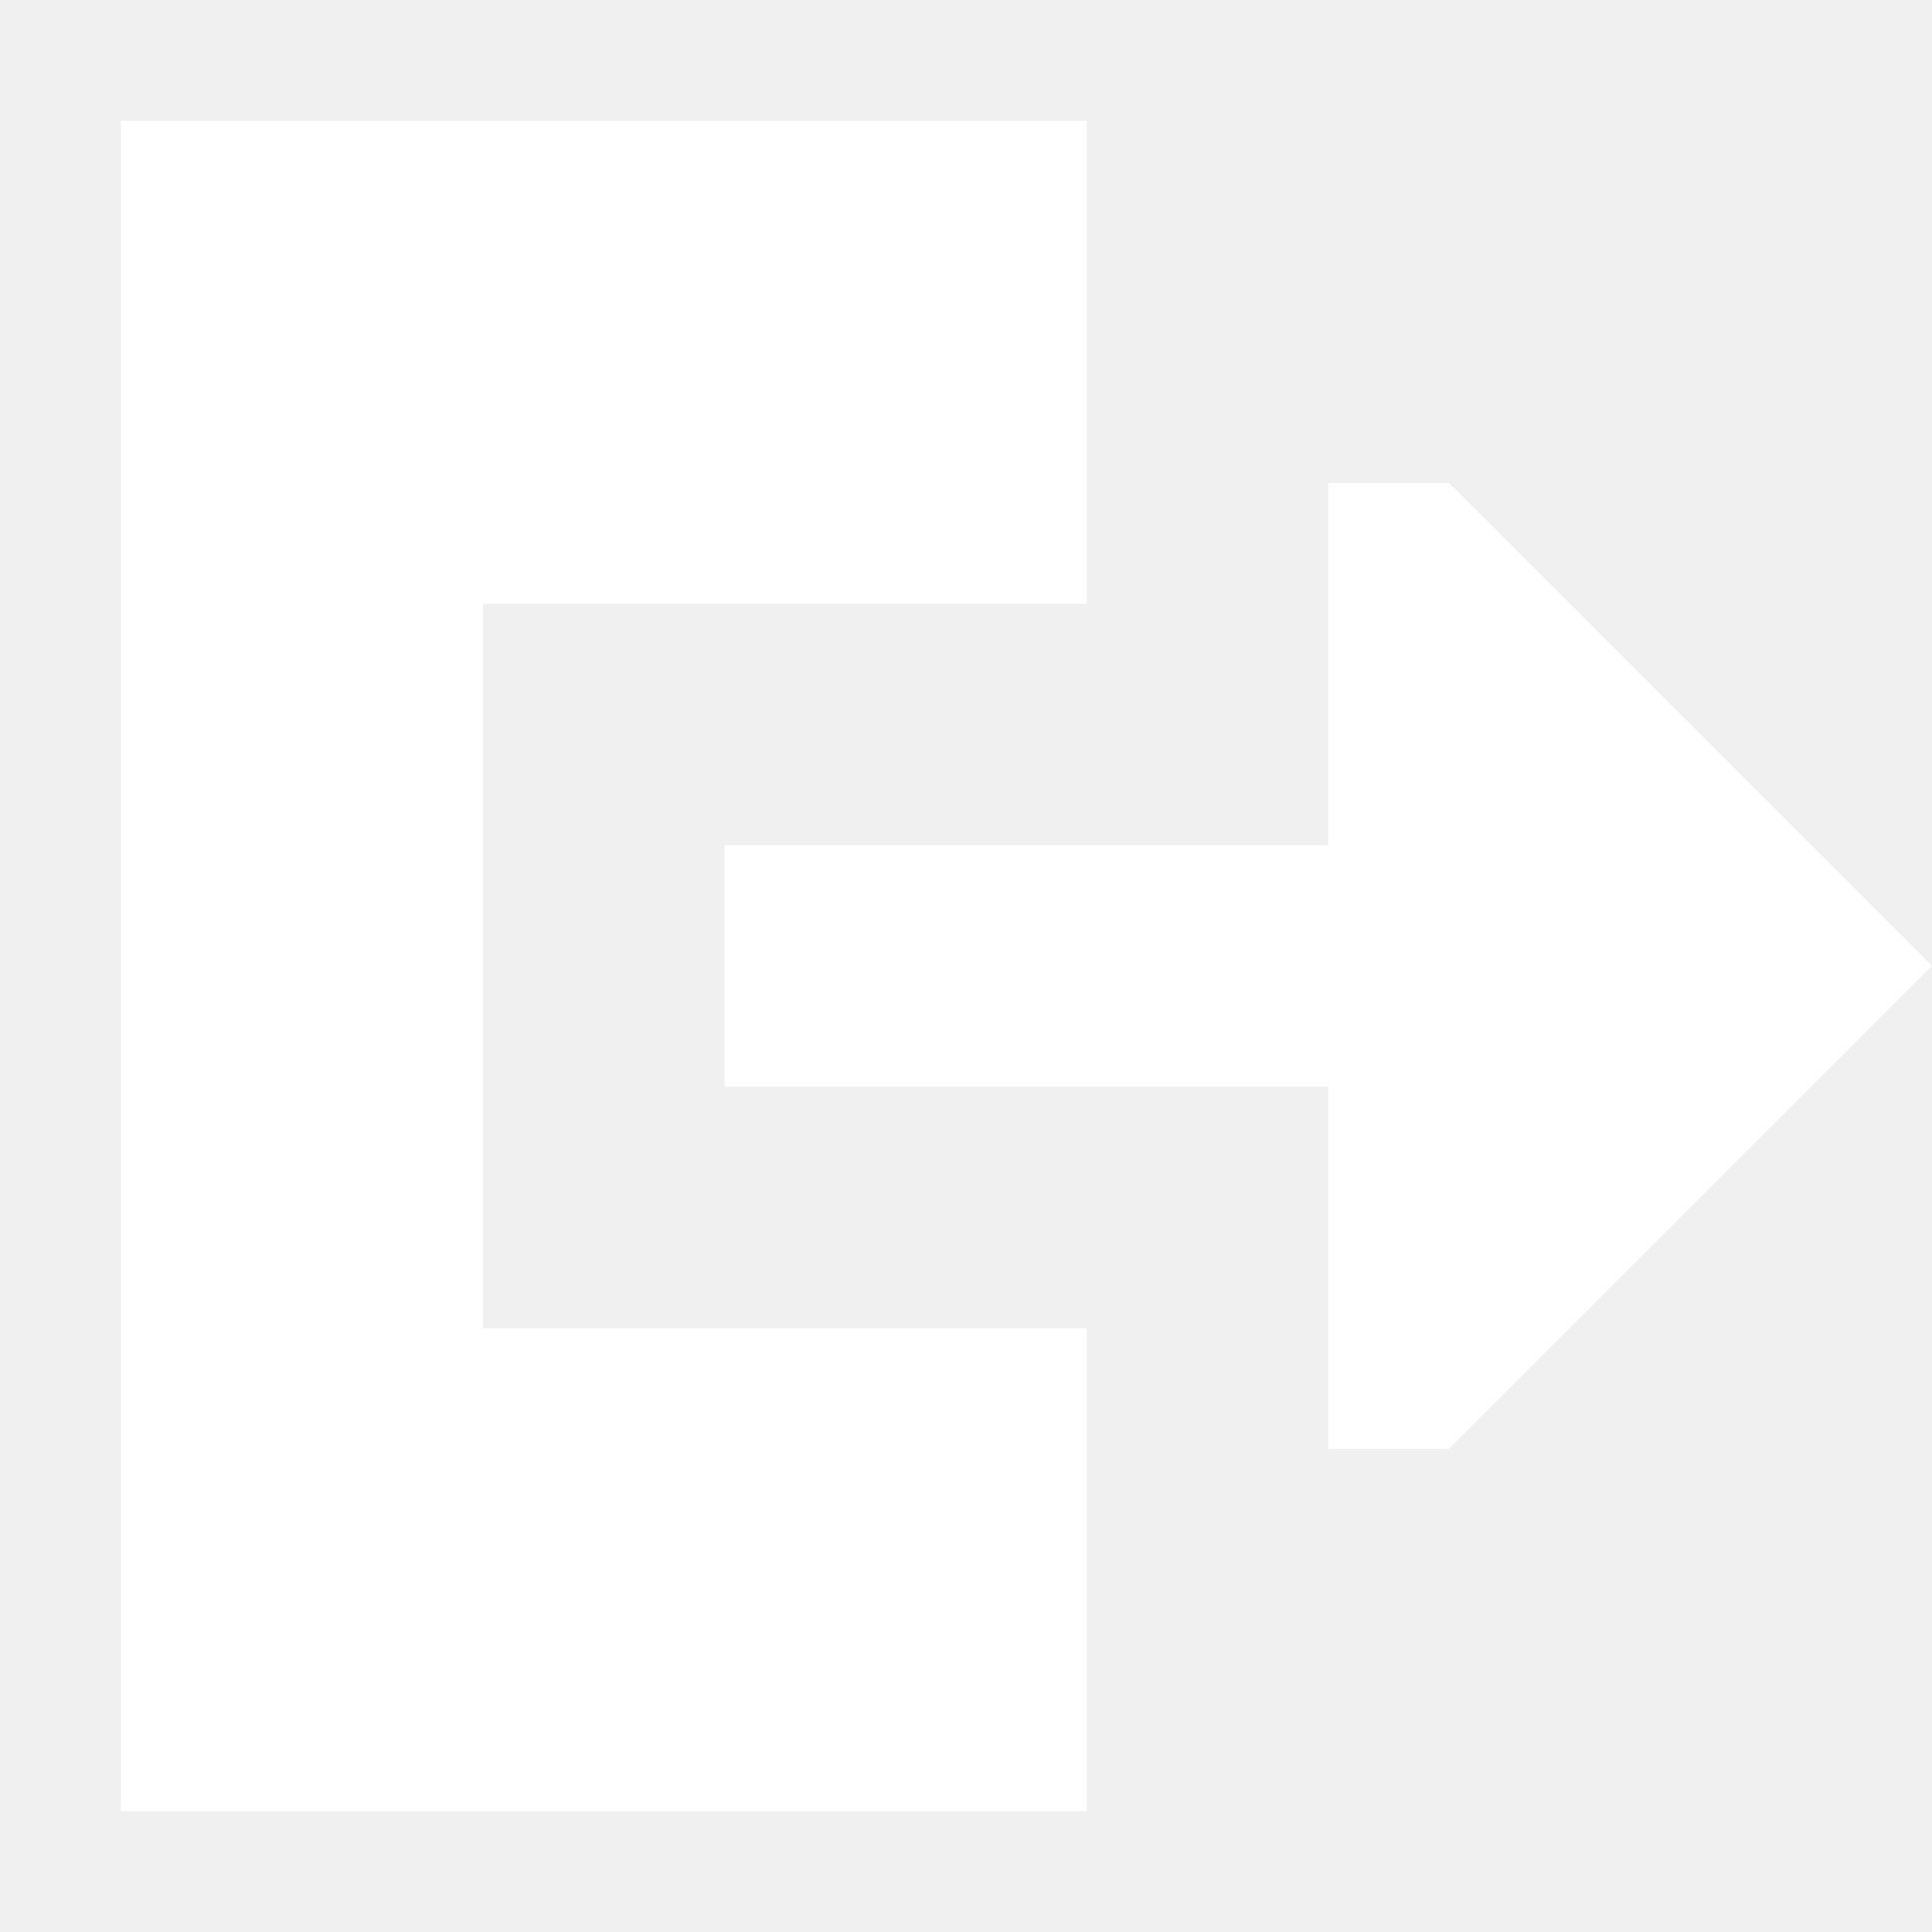
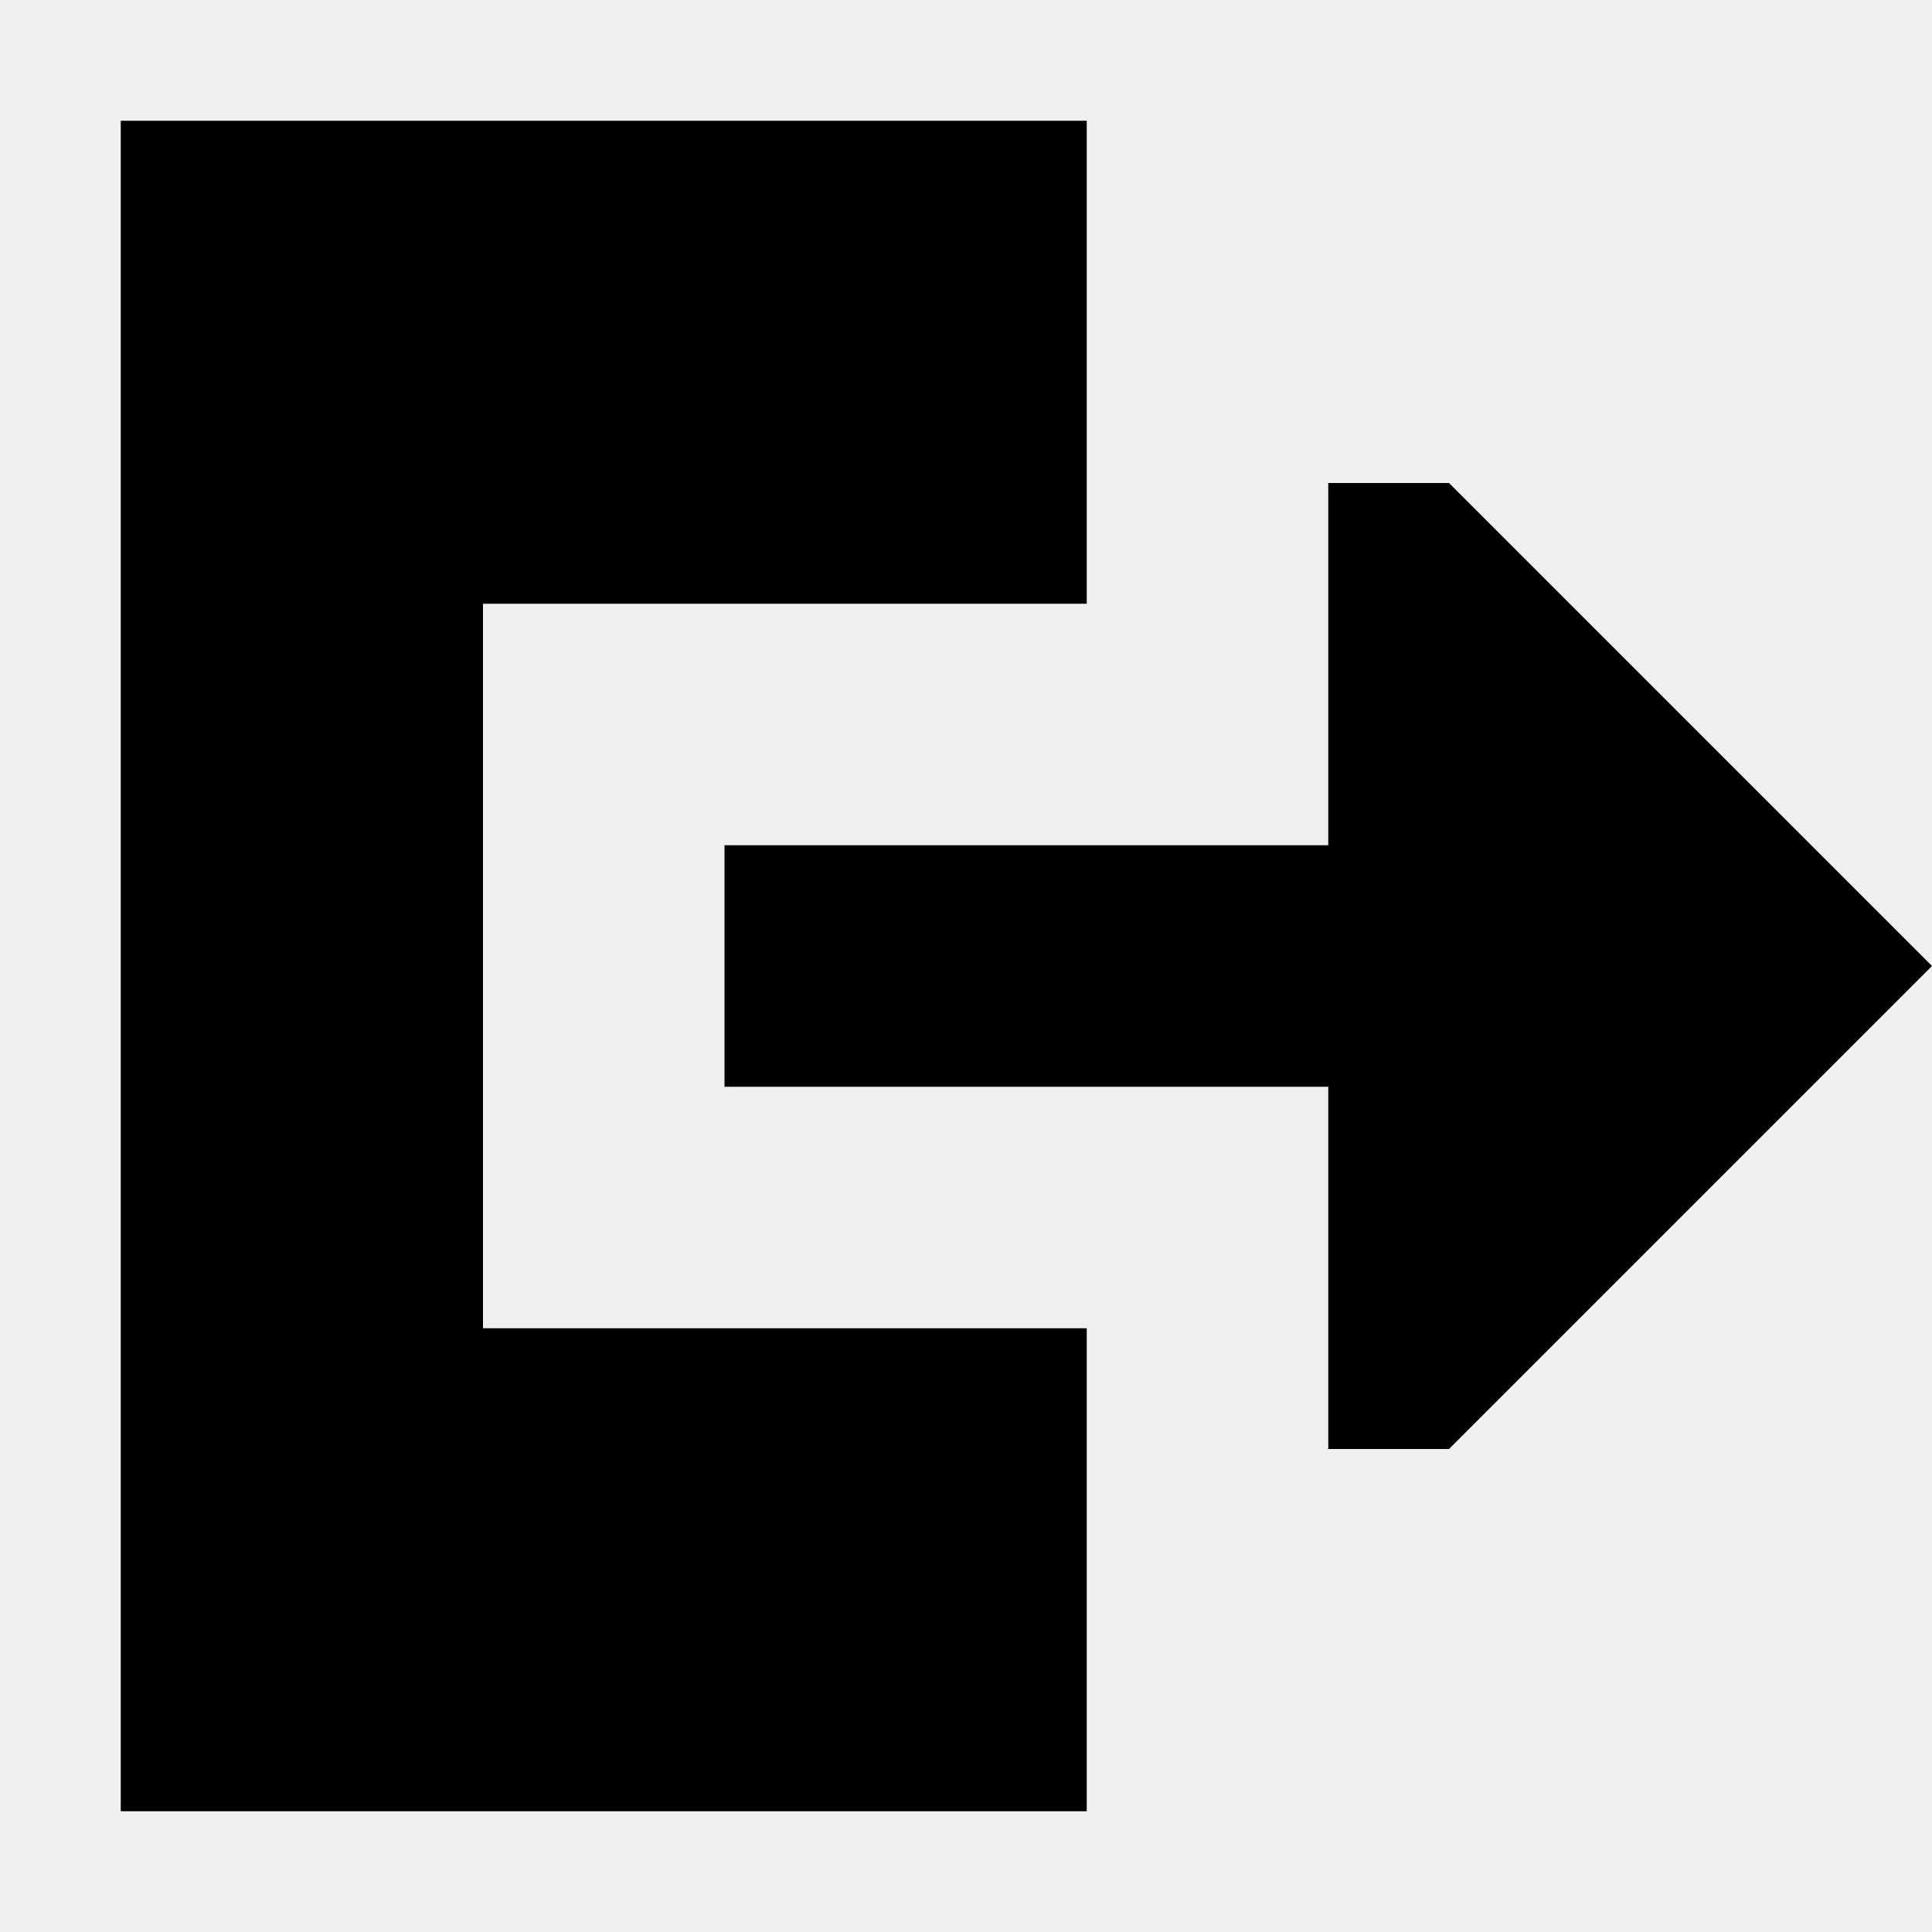
<svg xmlns="http://www.w3.org/2000/svg" fill="none" viewBox="0 0 16 16">
-   <path d="M1 1h8v4H4v6h5v4H1V1Z" fill="#ffffff" class="fill-030708" />
-   <path d="M11 7V4h1l4 4-4 4h-1V9H6V7h5Z" fill="#ffffff" class="fill-030708" />
+   <path d="M1 1h8v4H4v6h5v4H1V1Z" fill="currentcolor" class="fill-030708" />
+   <path d="M11 7V4h1l4 4-4 4h-1V9H6V7h5Z" fill="currentcolor" class="fill-030708" />
</svg>
